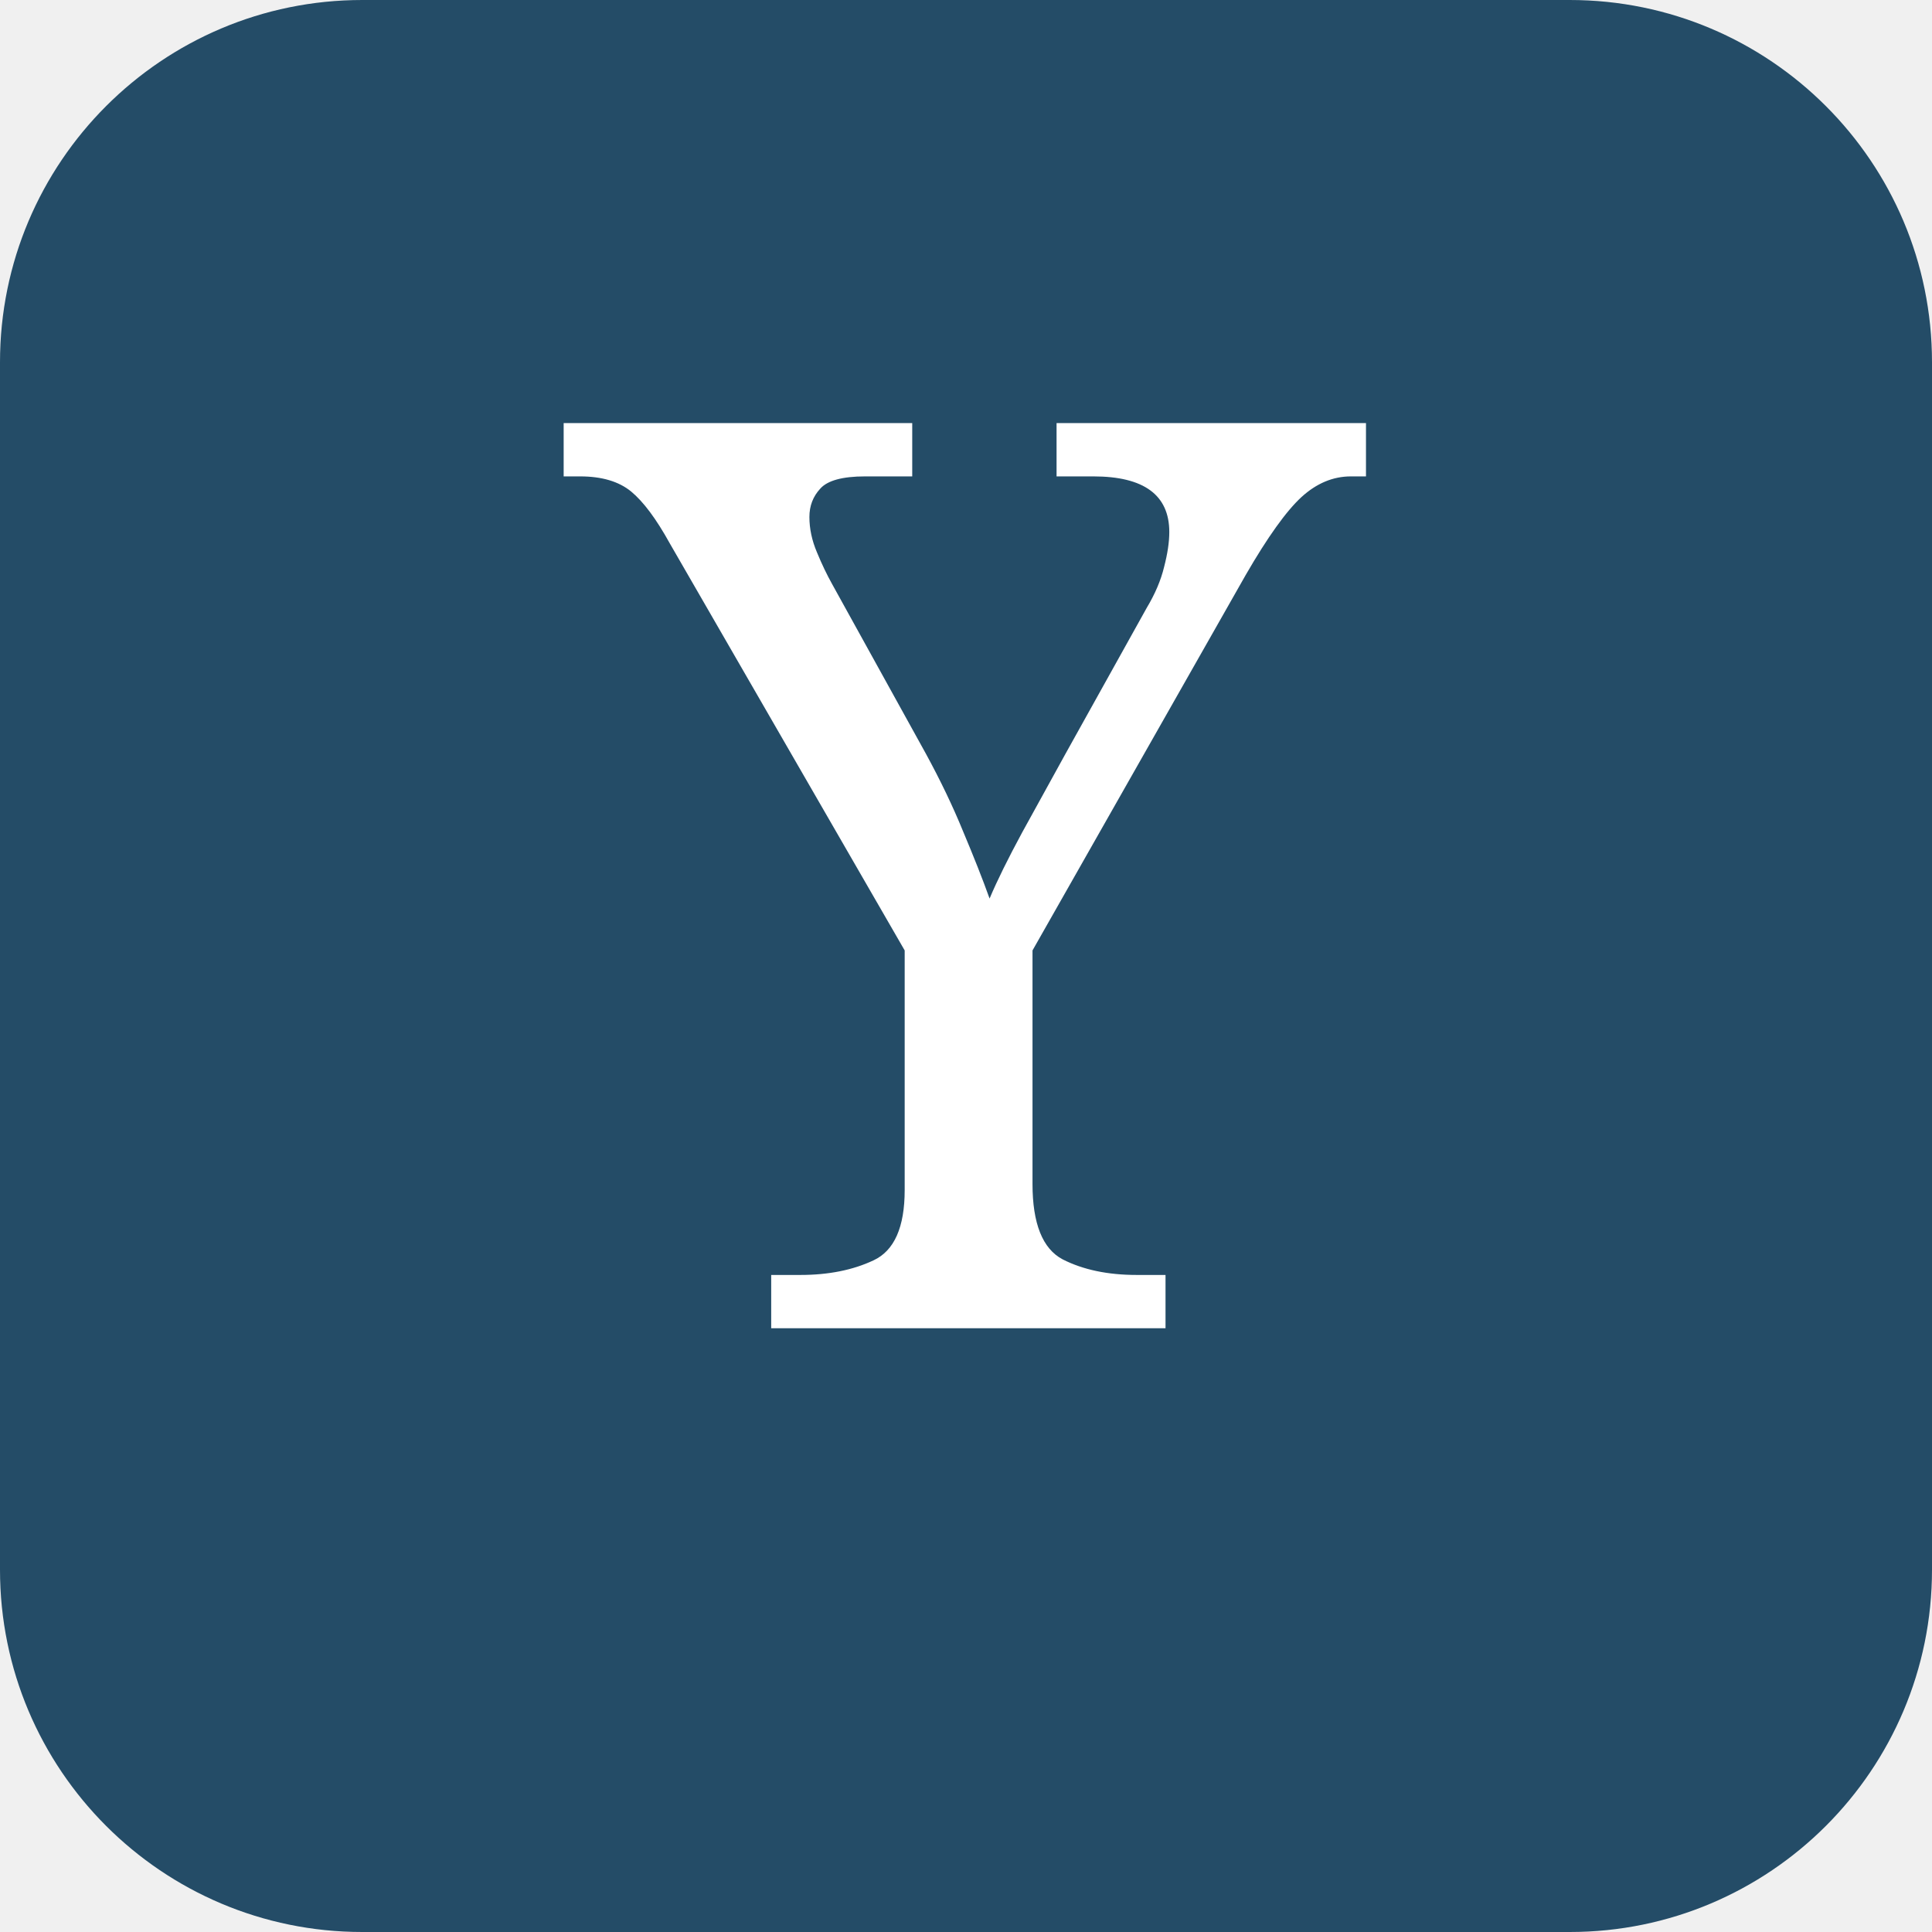
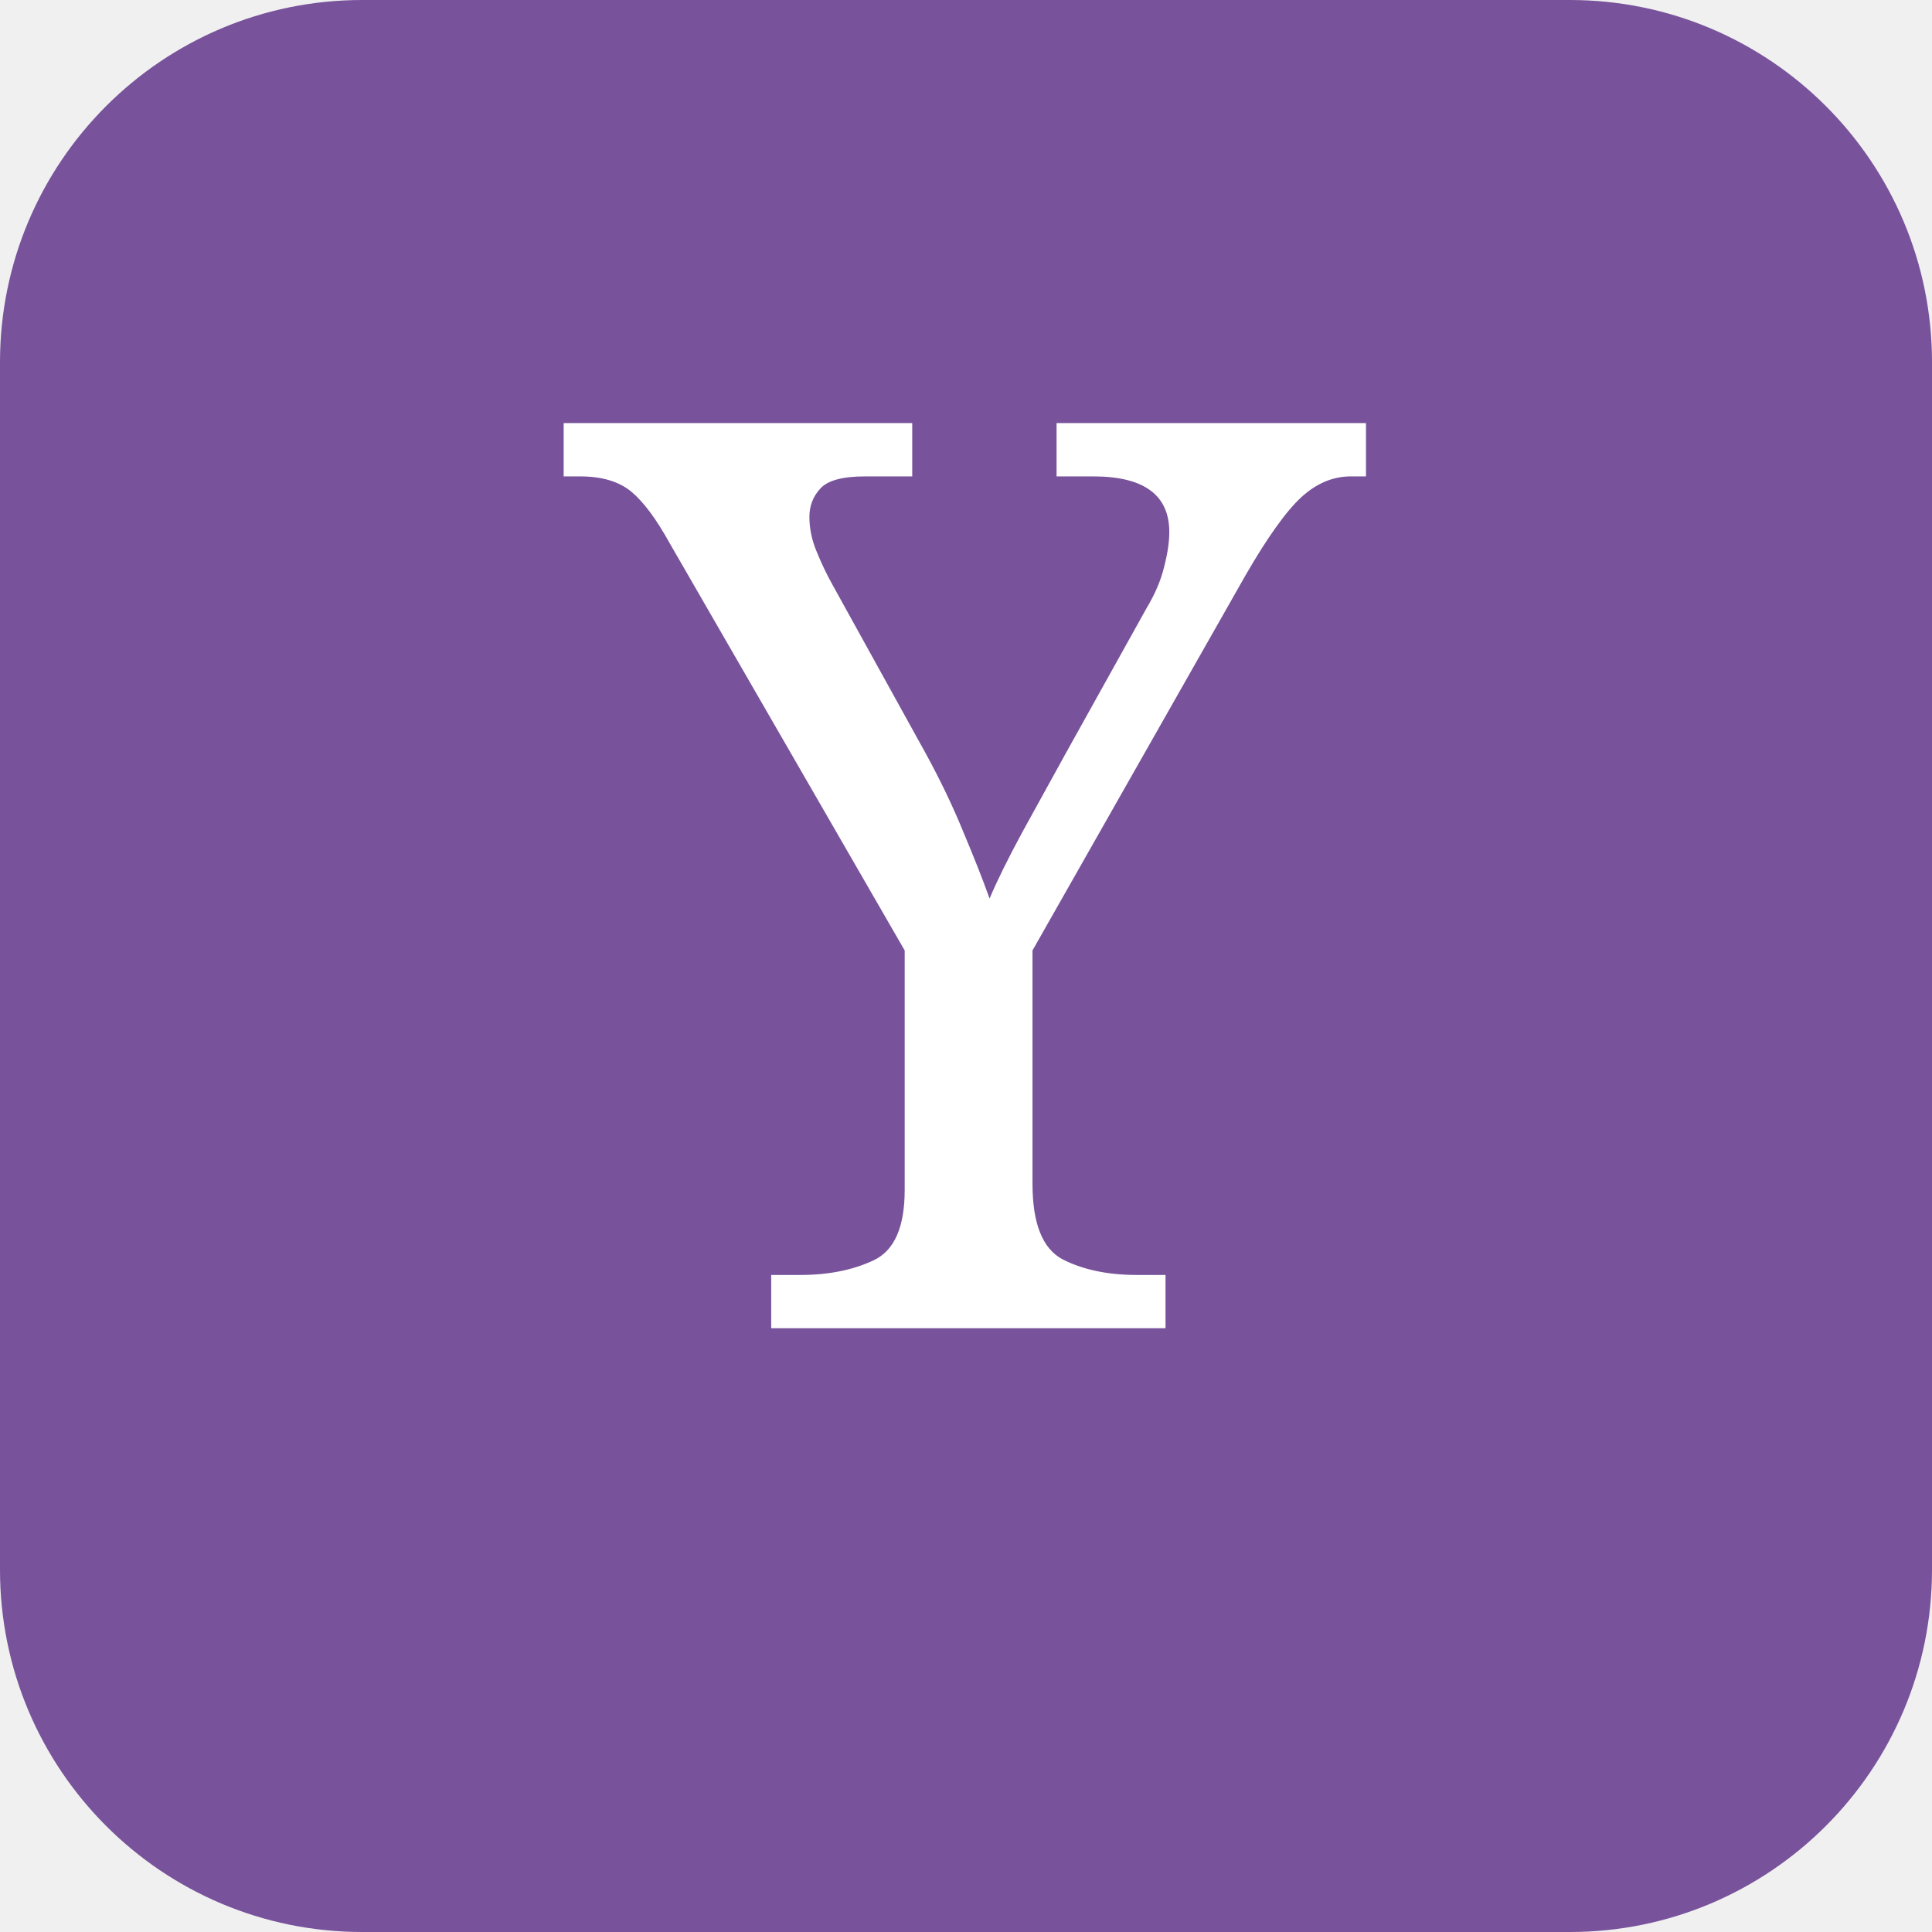
<svg xmlns="http://www.w3.org/2000/svg" viewBox="0 0 64 64">
-   <rect width="64" height="64" rx="12" fill="#244c67" />
+   <rect width="64" height="64" rx="12" fill="#78529b" />
  <text x="32" y="44" text-anchor="middle" fill="#ffffff" font-family="Georgia,serif" font-size="42">Y</text>
</svg>
